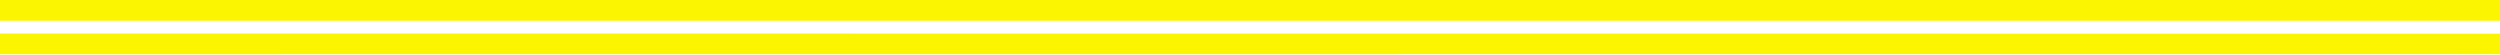
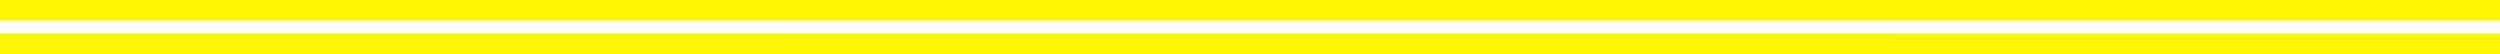
- <svg xmlns="http://www.w3.org/2000/svg" id="_Слой_2" data-name="Слой 2" width="426.66mm" height="9.26mm" viewBox="0 0 1209.42 26.24">
+ <svg xmlns="http://www.w3.org/2000/svg" id="_Слой_2" data-name="Слой 2" viewBox="0 0 1209 26">
  <defs>
    <style>
      .cls-1 {
        fill: #FBF501;
      }
    </style>
  </defs>
  <g id="_Слой_1-2" data-name="Слой 1">
    <path class="cls-1" d="M0,0v10.02h1209.42V0H0ZM1164.03,16.28L0,16.21v10.03l1174.42-.07,35,.07v-9.97h-45.39Z" />
  </g>
</svg>
